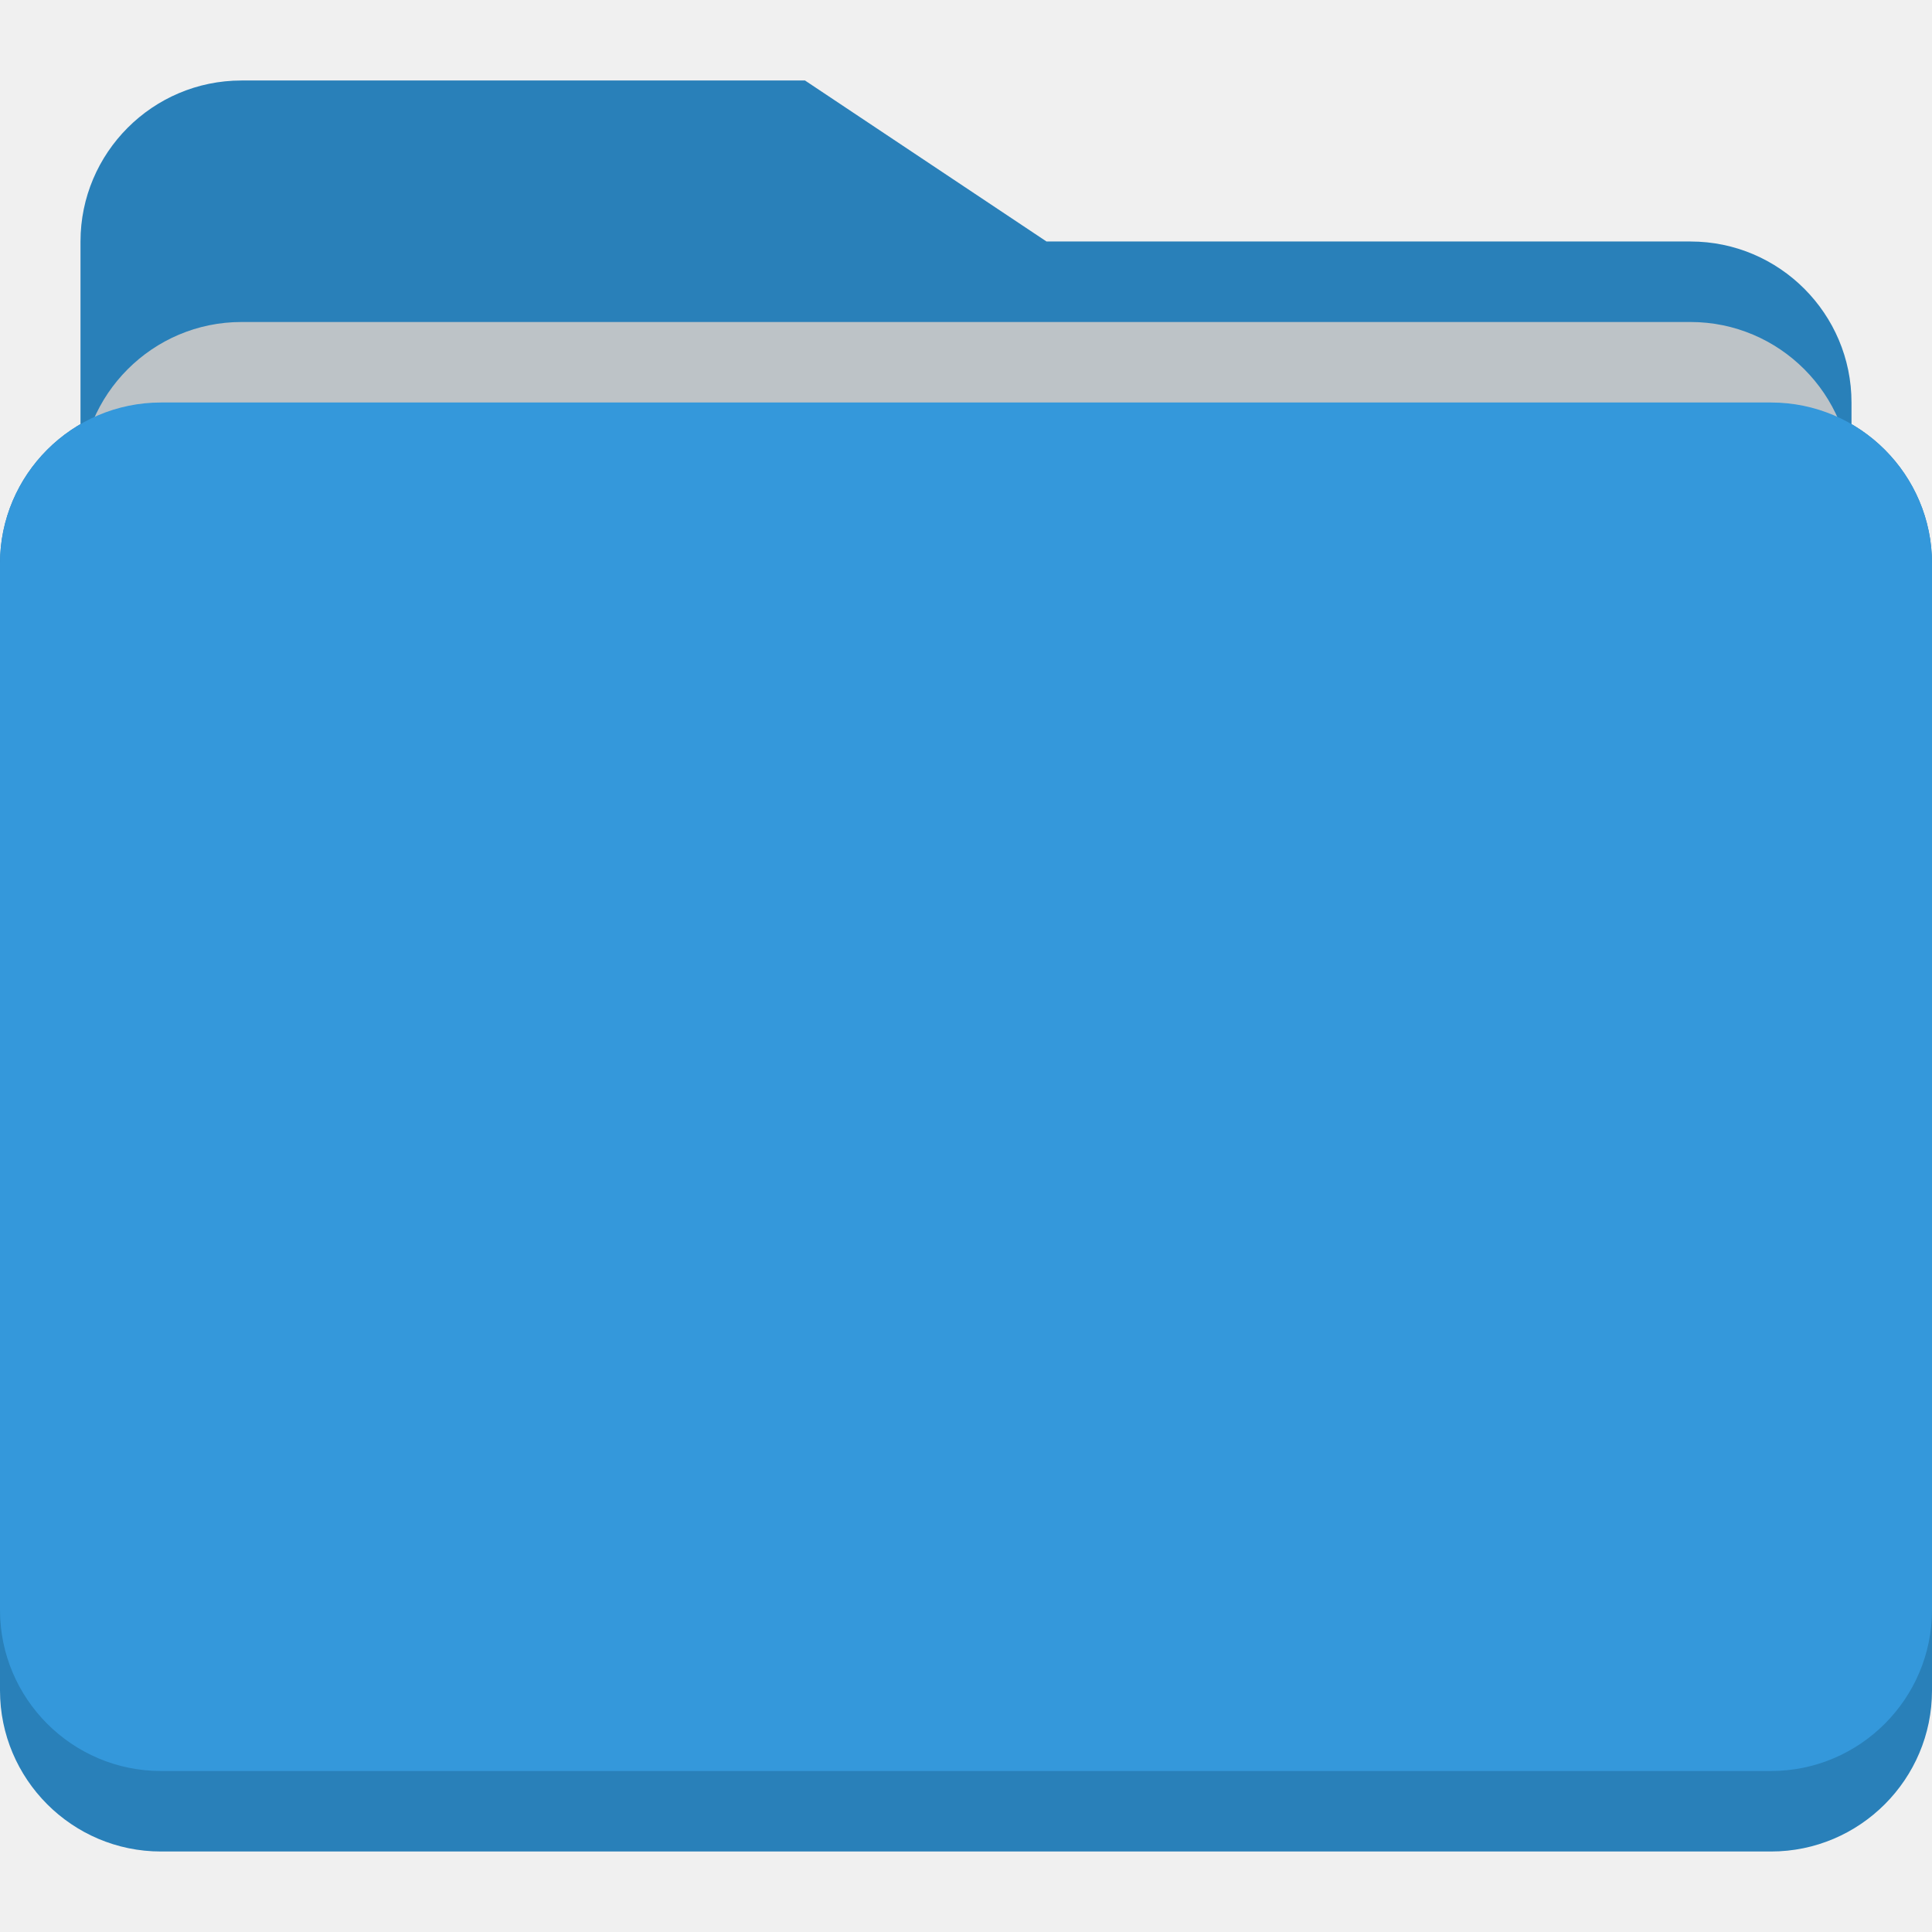
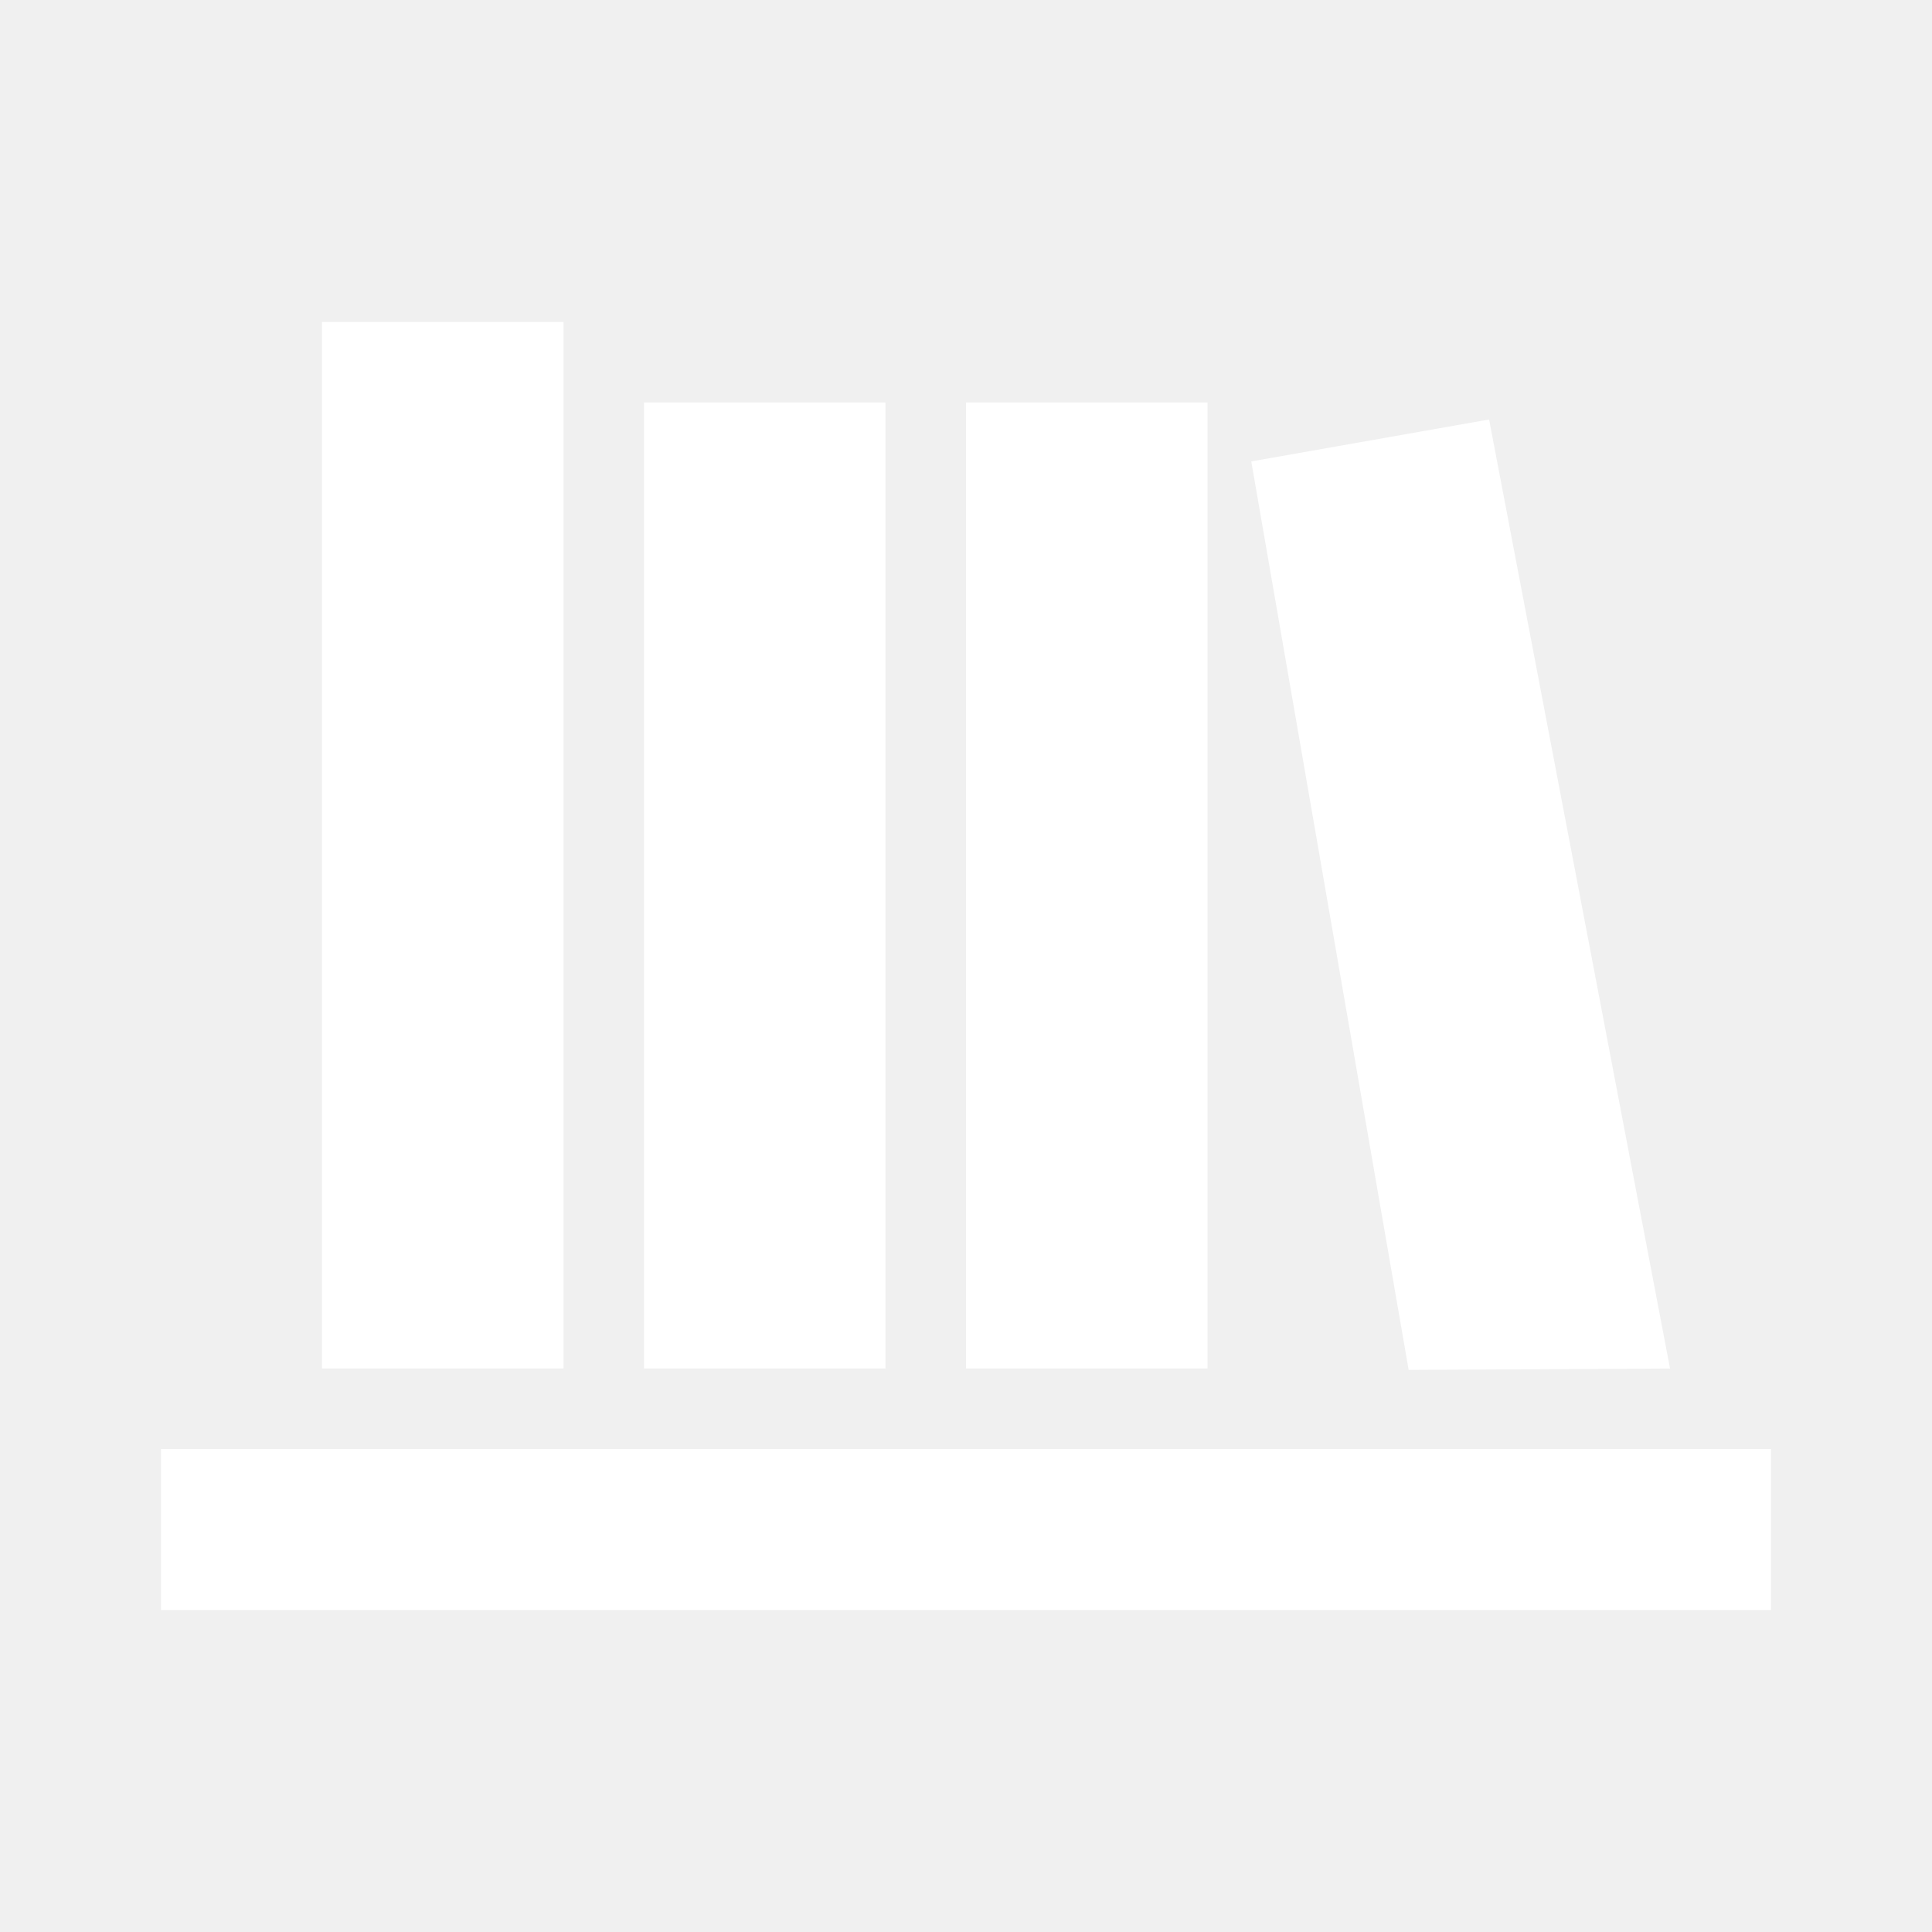
- <svg xmlns="http://www.w3.org/2000/svg" height="24" version="1.1" width="24">
-   <g transform="translate(0 -1028.4)">
-     <path d="m2 1033.4c-1.105 0-2 0.9-2 2v14c0 1.1 0.895 2 2 2h20c1.105 0 2-0.9 2-2v-14c0-1.1-0.895-2-2-2h-20z" fill="#2980b9" />
-     <path d="m3 1029.4c-1.105 0-2 0.9-2 2v14c0 1.1 0.895 2 2 2h11 5 2c1.105 0 2-0.9 2-2v-9-3c0-1.1-0.895-2-2-2h-2-5-1l-3-2h-7z" fill="#2980b9" />
-     <path d="m23 1042.4v-8c0-1.1-0.895-2-2-2h-11-5-2c-1.105 0-2 0.9-2 2v8h22z" fill="#bdc3c7" />
-     <path d="m2 1033.4c-1.105 0-2 0.9-2 2v6 1 6c0 1.1 0.895 2 2 2h20c1.105 0 2-0.9 2-2v-6-1-6c0-1.1-0.895-2-2-2h-20z" fill="#3498db" />
+ <svg xmlns="http://www.w3.org/2000/svg" width="800px" height="800px" viewBox="0 0 512 512" version="1.1" fill="#ffffff">
+   <g id="SVGRepo_bgCarrier" stroke-width="0" />
+   <g id="SVGRepo_tracerCarrier" stroke-linecap="round" stroke-linejoin="round" />
+   <g id="SVGRepo_iconCarrier">
+     <g id="Page-1" stroke="none" stroke-width="1" fill="none" fill-rule="evenodd">
+       <g id="Combined-Shape" fill="#ffffff" transform="translate(42.66667, 85.33333)">
+         <path d="M3.55271368e-14,298.667 L426.667,298.667 L426.667,341.333 L3.55271368e-14,341.333 L3.55271368e-14,298.667 Z M42.667,1.42108547e-14 L106.667,1.42108547e-14 L106.667,277.333 L42.667,277.333 L42.667,1.42108547e-14 Z M128,21.333 L192,21.333 L192,277.333 L128,277.333 L128,21.333 Z M288.934,36.952 L351.961,25.839 L399.91,277.333 L330.642,277.703 L288.934,36.952 Z M213.333,21.333 L277.333,21.333 L277.333,277.333 L213.333,277.333 L213.333,21.333 Z"> </path>
+       </g>
+     </g>
  </g>
</svg>
